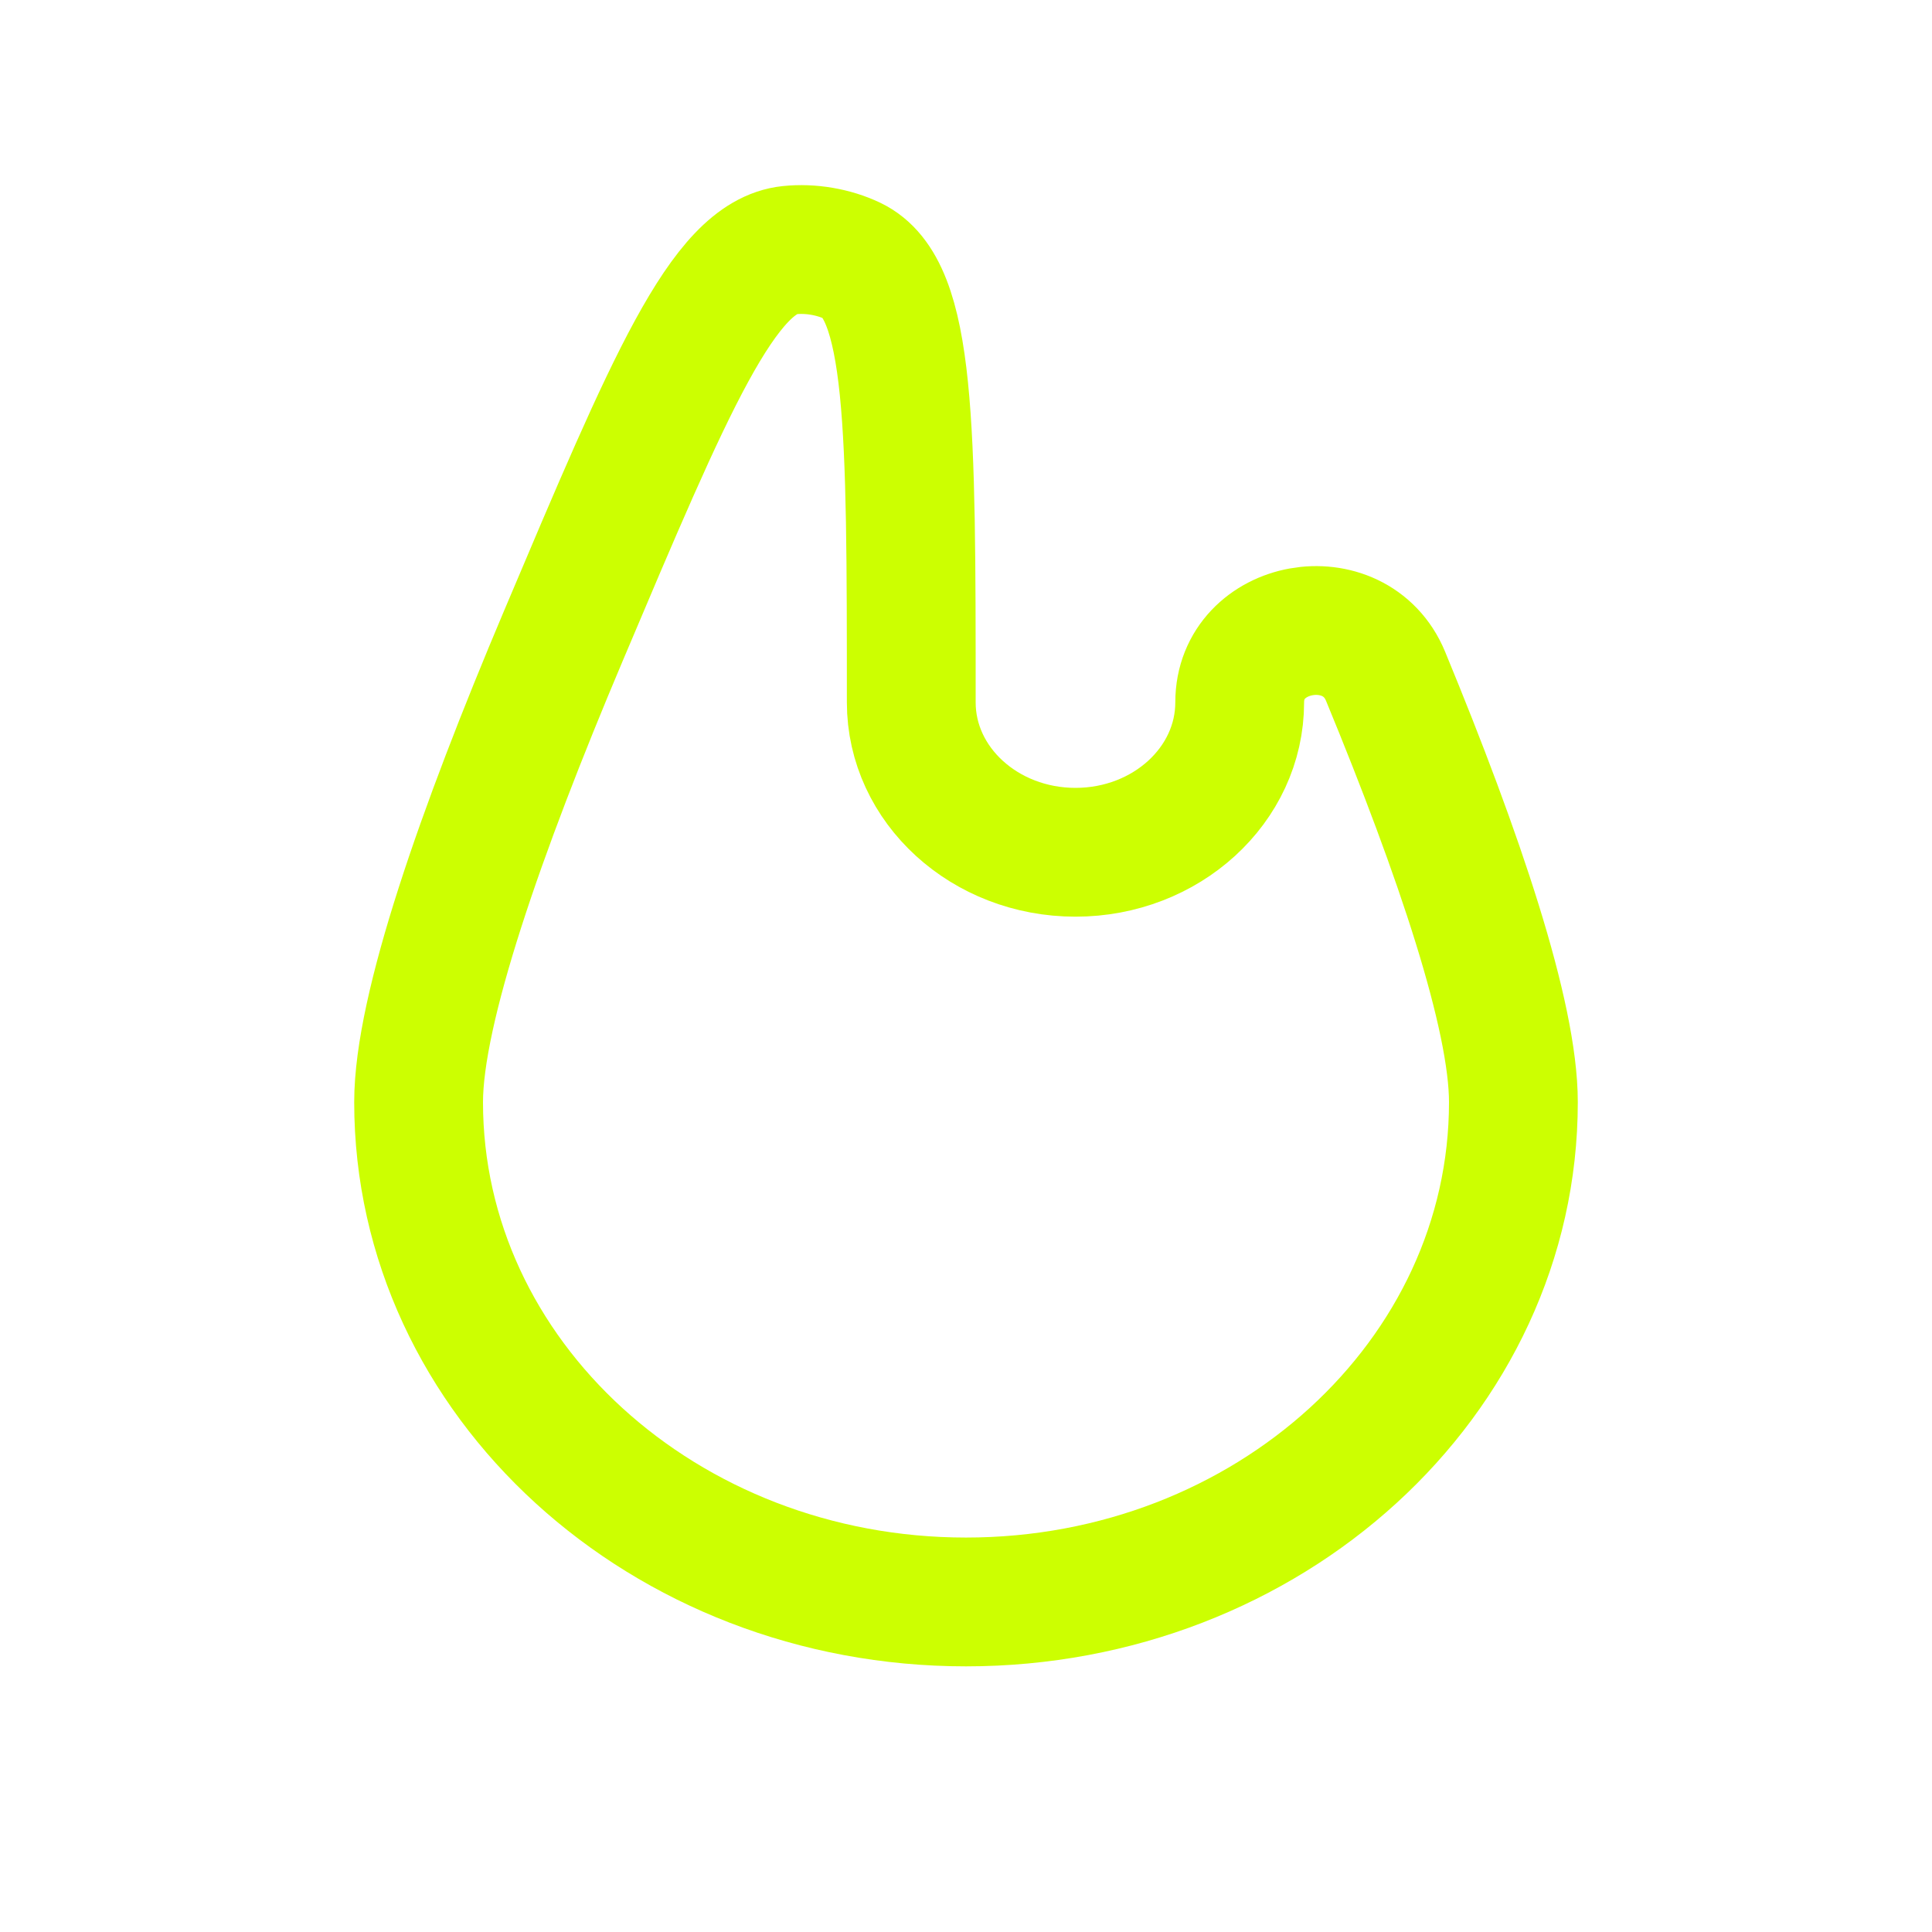
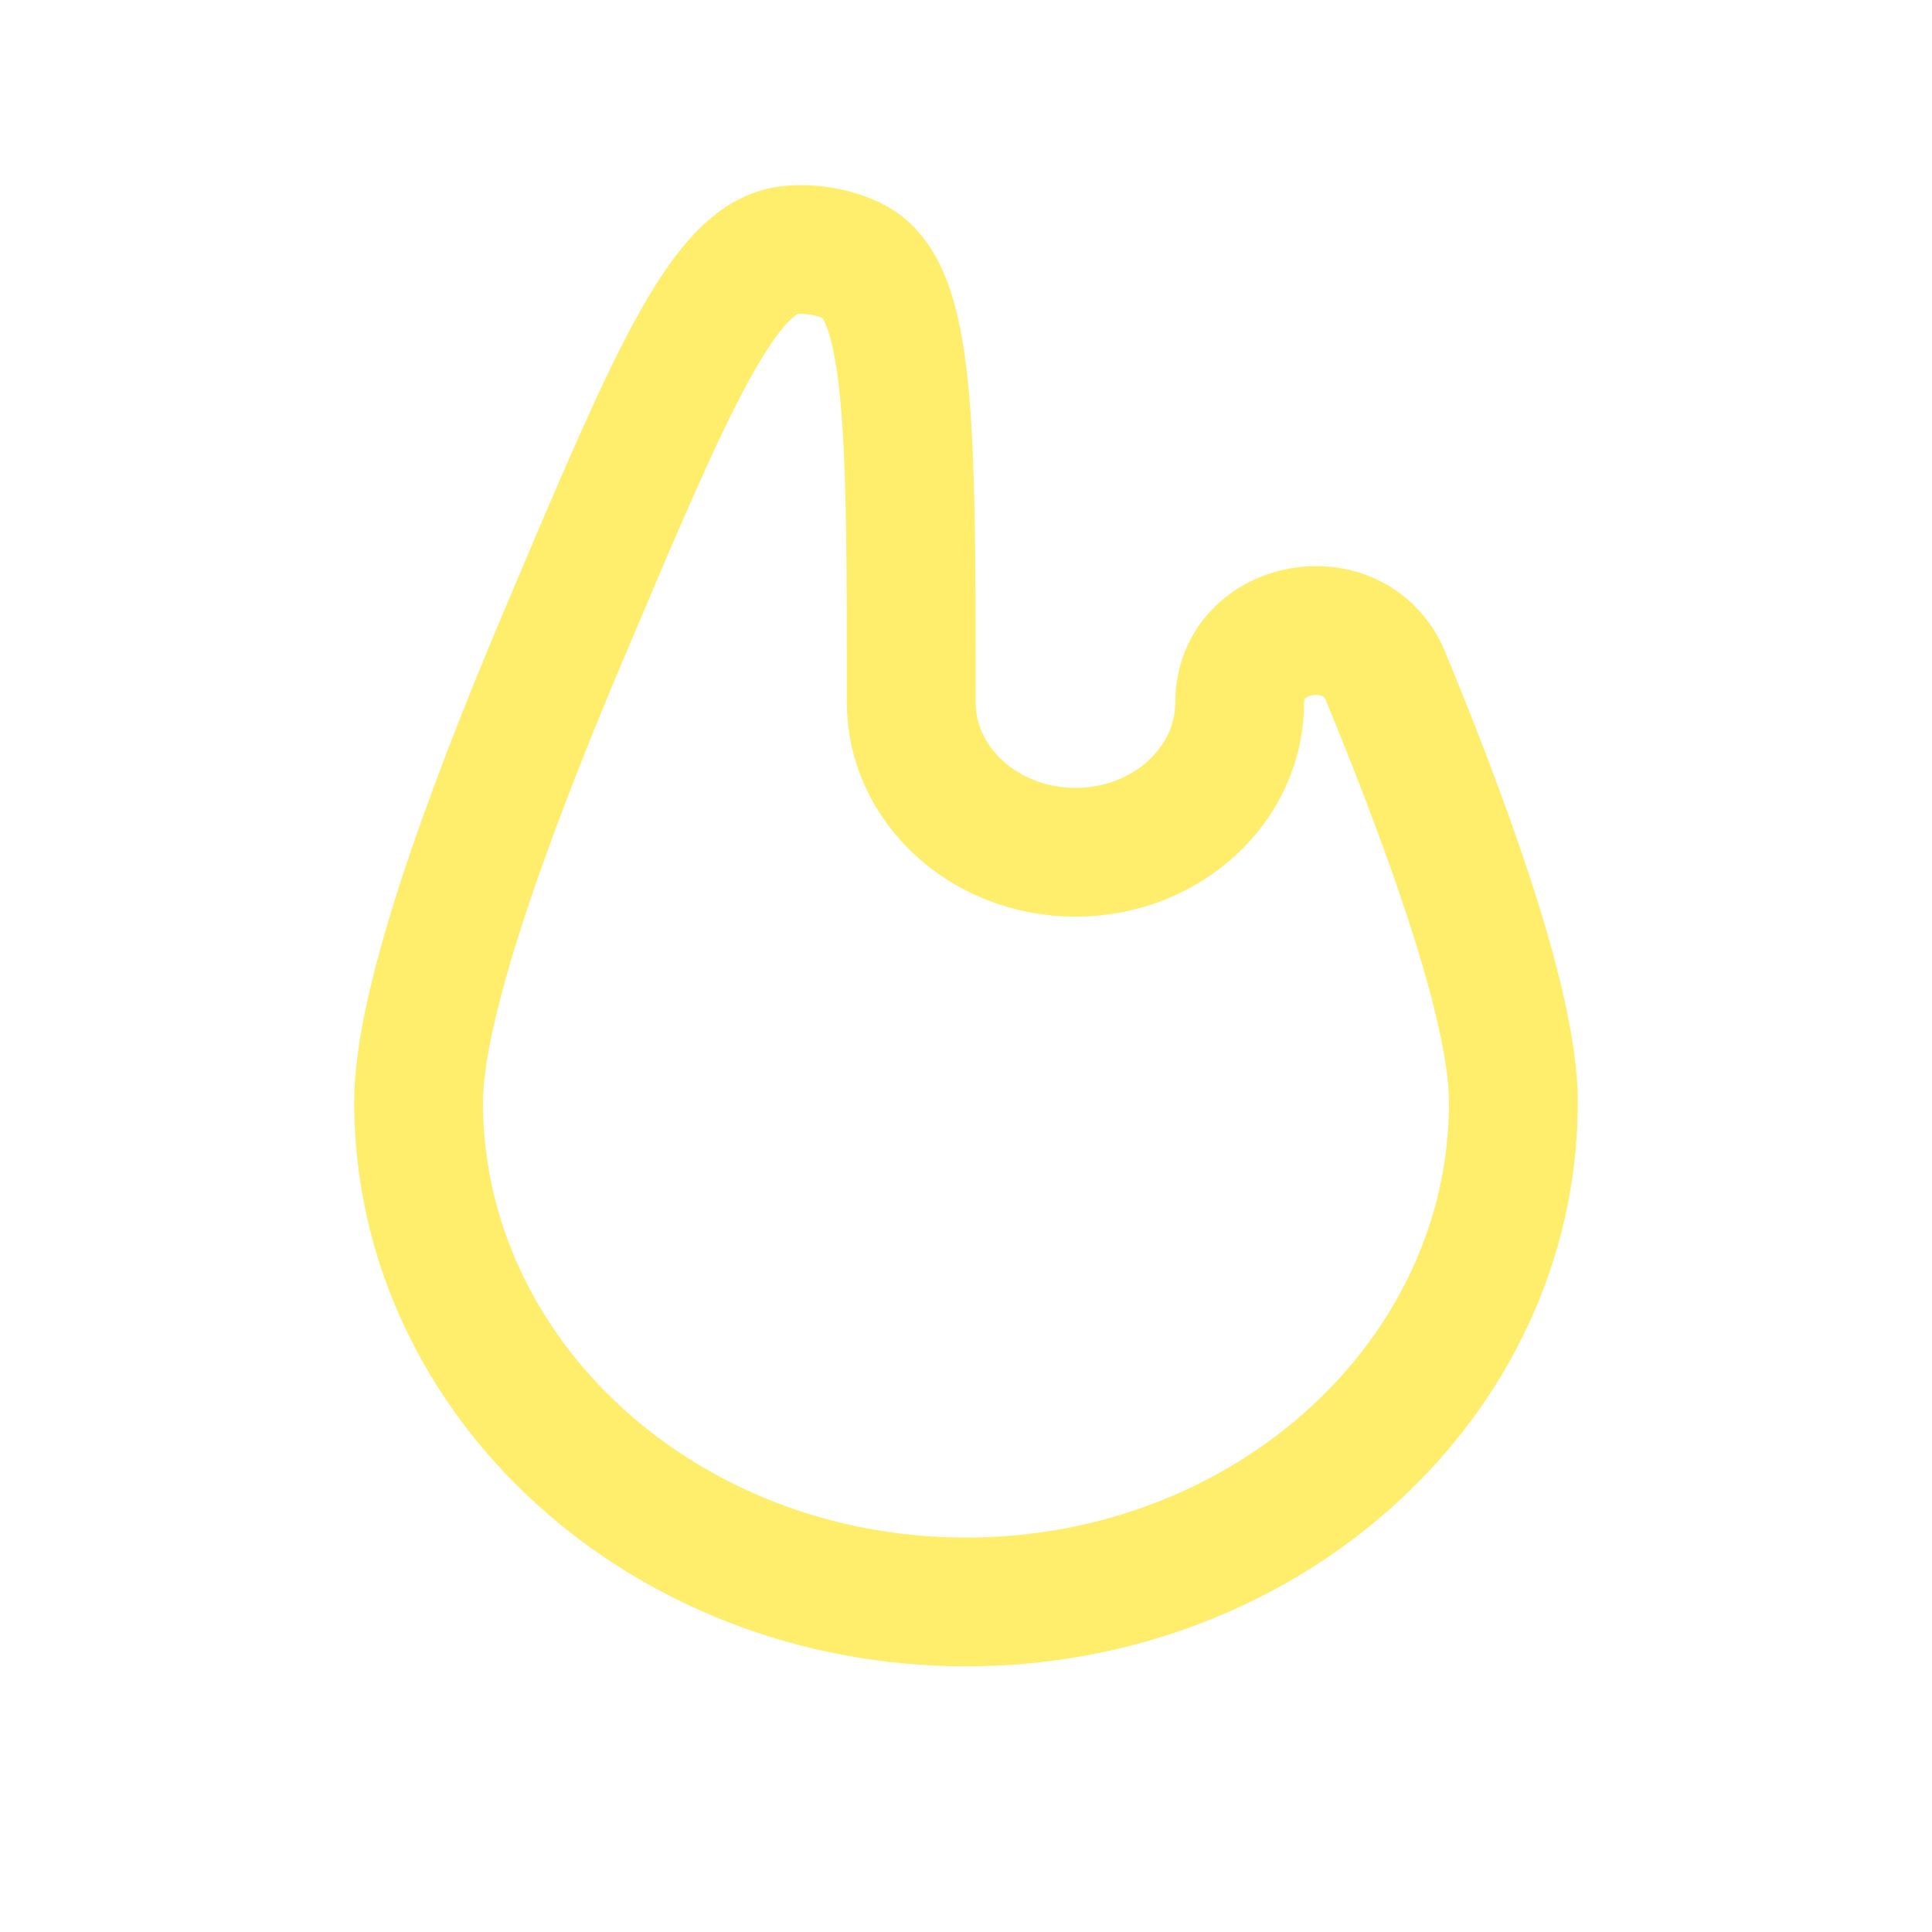
<svg xmlns="http://www.w3.org/2000/svg" width="30" height="30" viewBox="0 0 30 30" fill="none">
-   <path d="M19.25 10.906C19.25 9.677 21.04 9.351 21.515 10.501C22.663 13.282 23.5 15.769 23.5 17.114C23.5 21.4 19.694 24.875 15 24.875C10.306 24.875 6.5 21.4 6.5 17.114C6.5 15.669 7.466 12.905 8.747 9.876C10.406 5.952 11.235 3.99 12.259 3.884C12.587 3.85 12.944 3.911 13.236 4.05C14.15 4.486 14.15 6.626 14.15 10.906C14.15 12.191 15.292 13.234 16.7 13.234C18.108 13.234 19.25 12.191 19.25 10.906Z" stroke="#CCFF01" stroke-width="2" />
+   <path d="M19.25 10.906C19.25 9.677 21.04 9.351 21.515 10.501C22.663 13.282 23.5 15.769 23.5 17.114C23.5 21.4 19.694 24.875 15 24.875C10.306 24.875 6.5 21.4 6.5 17.114C6.5 15.669 7.466 12.905 8.747 9.876C10.406 5.952 11.235 3.99 12.259 3.884C12.587 3.85 12.944 3.911 13.236 4.05C14.15 4.486 14.15 6.626 14.15 10.906C14.15 12.191 15.292 13.234 16.7 13.234C18.108 13.234 19.25 12.191 19.25 10.906Z" stroke="#FFED6C" stroke-width="2" />
</svg>
